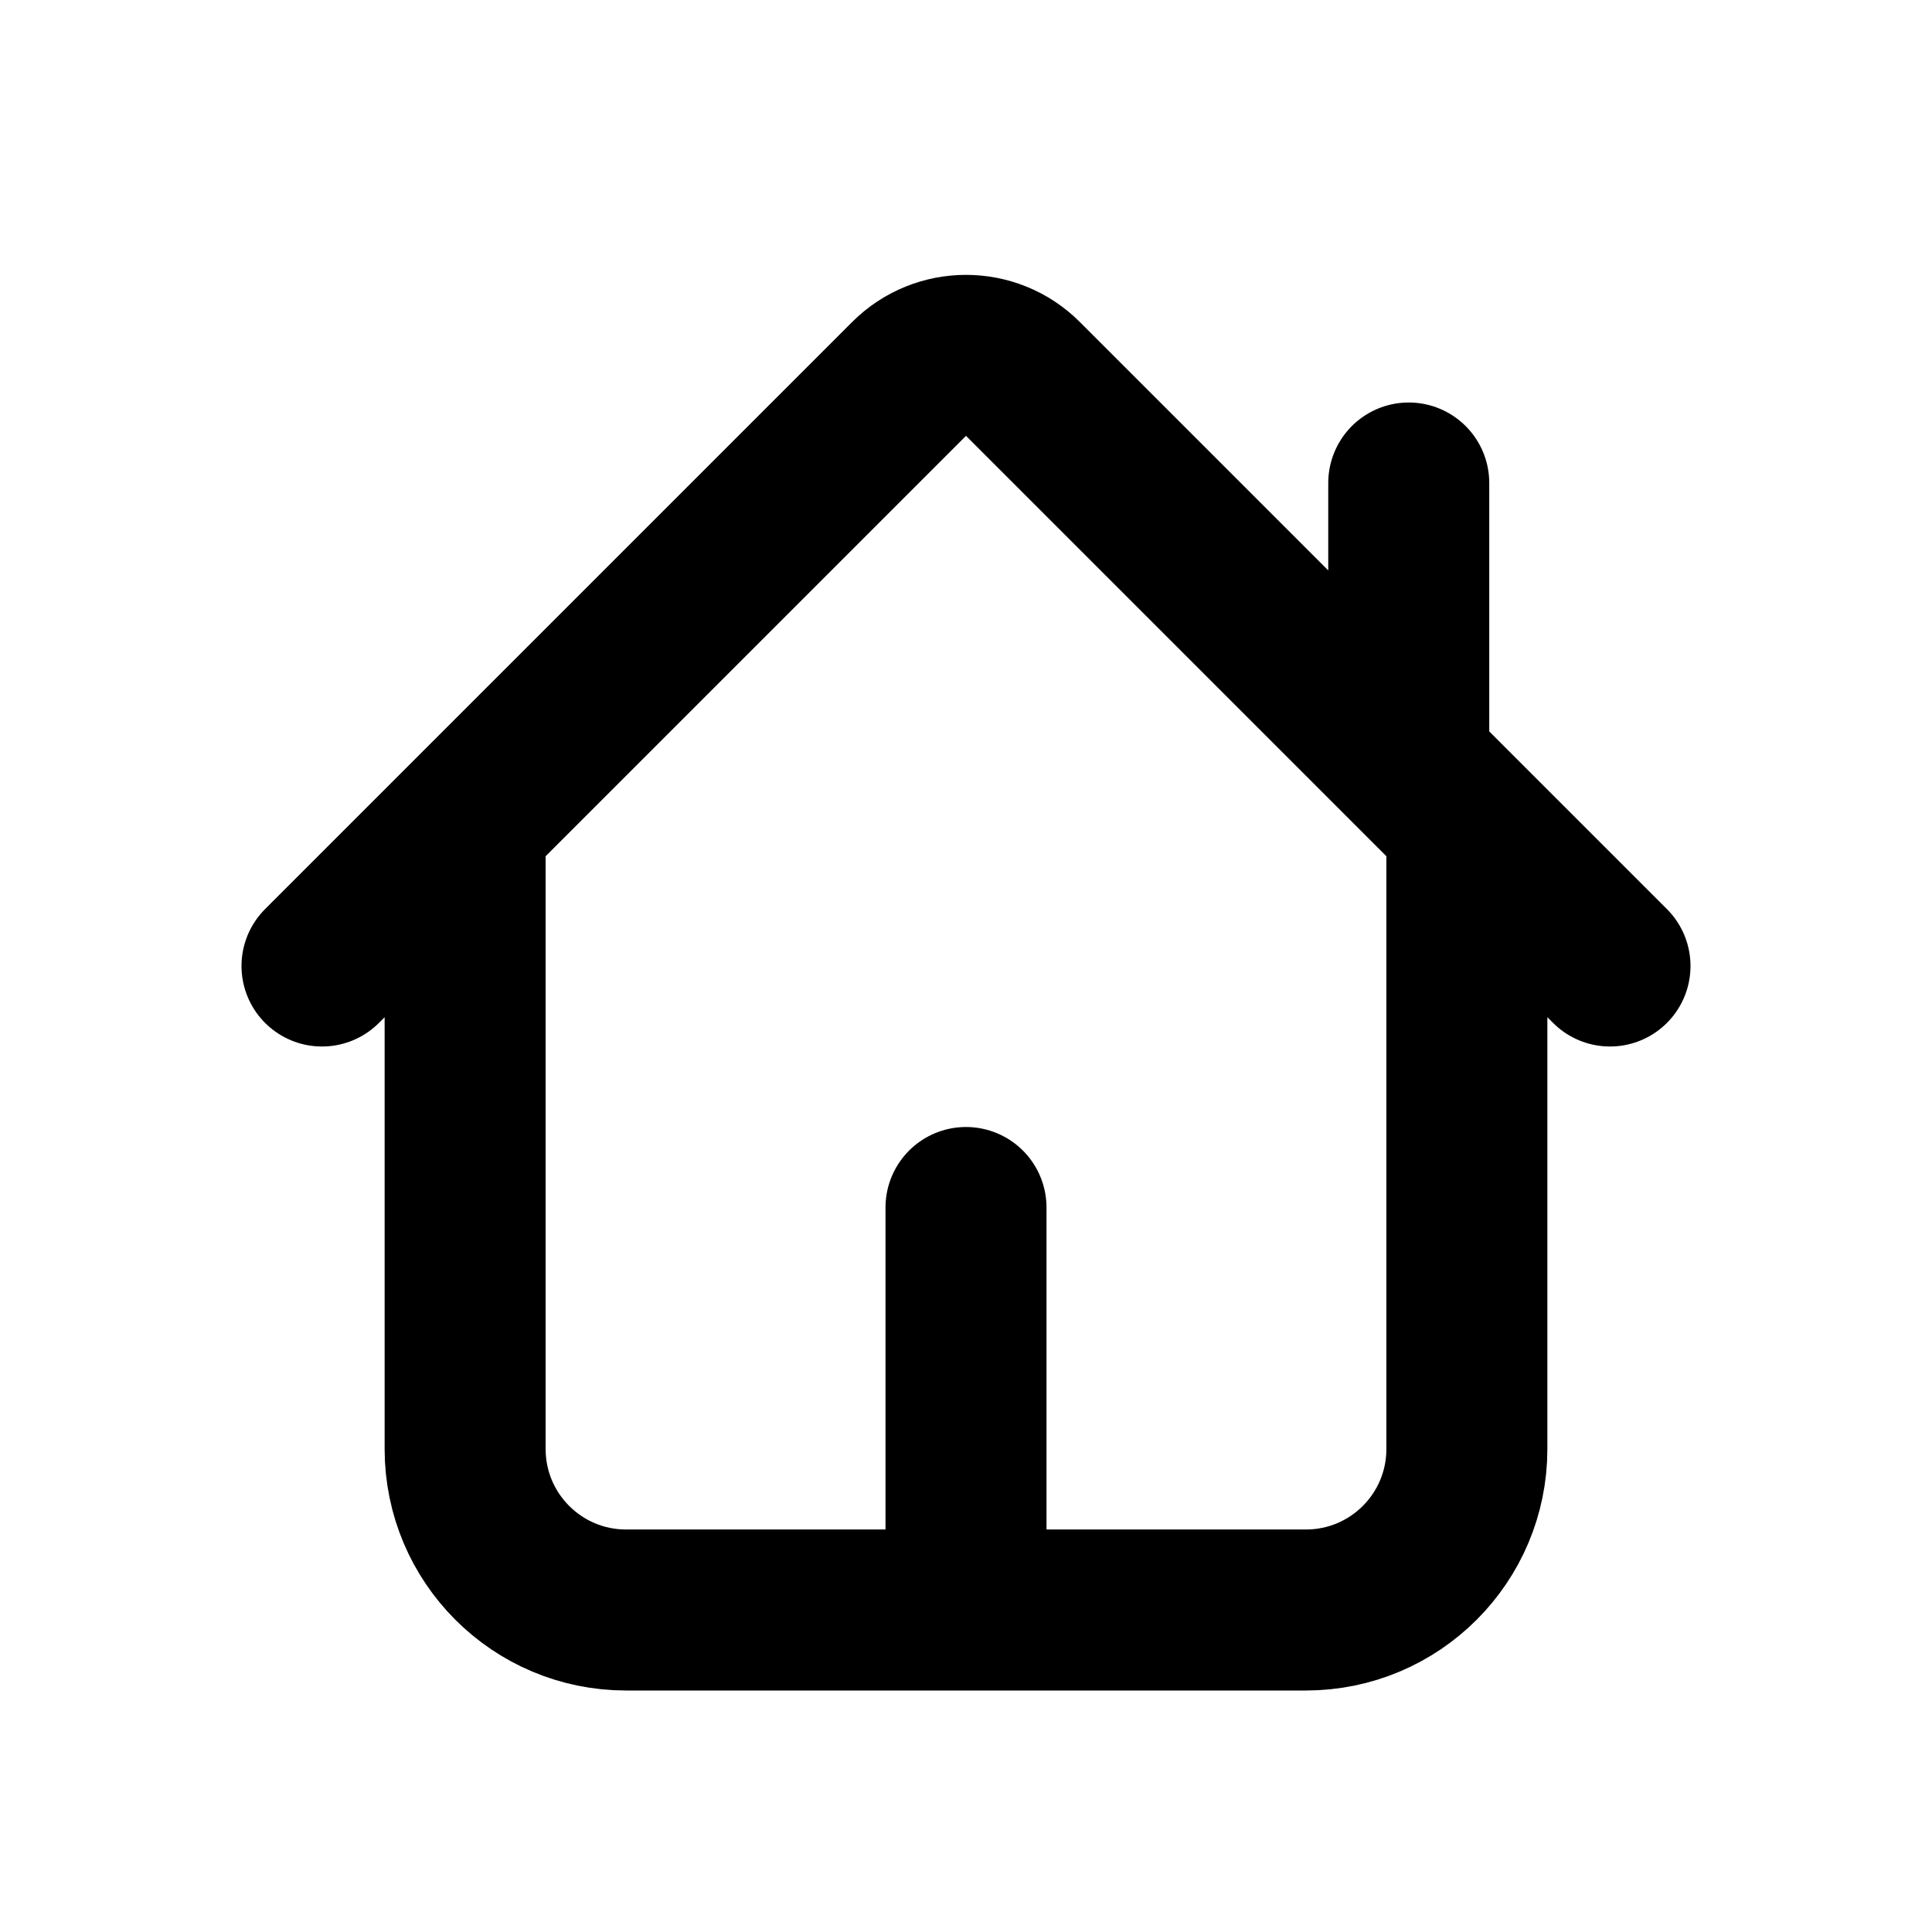
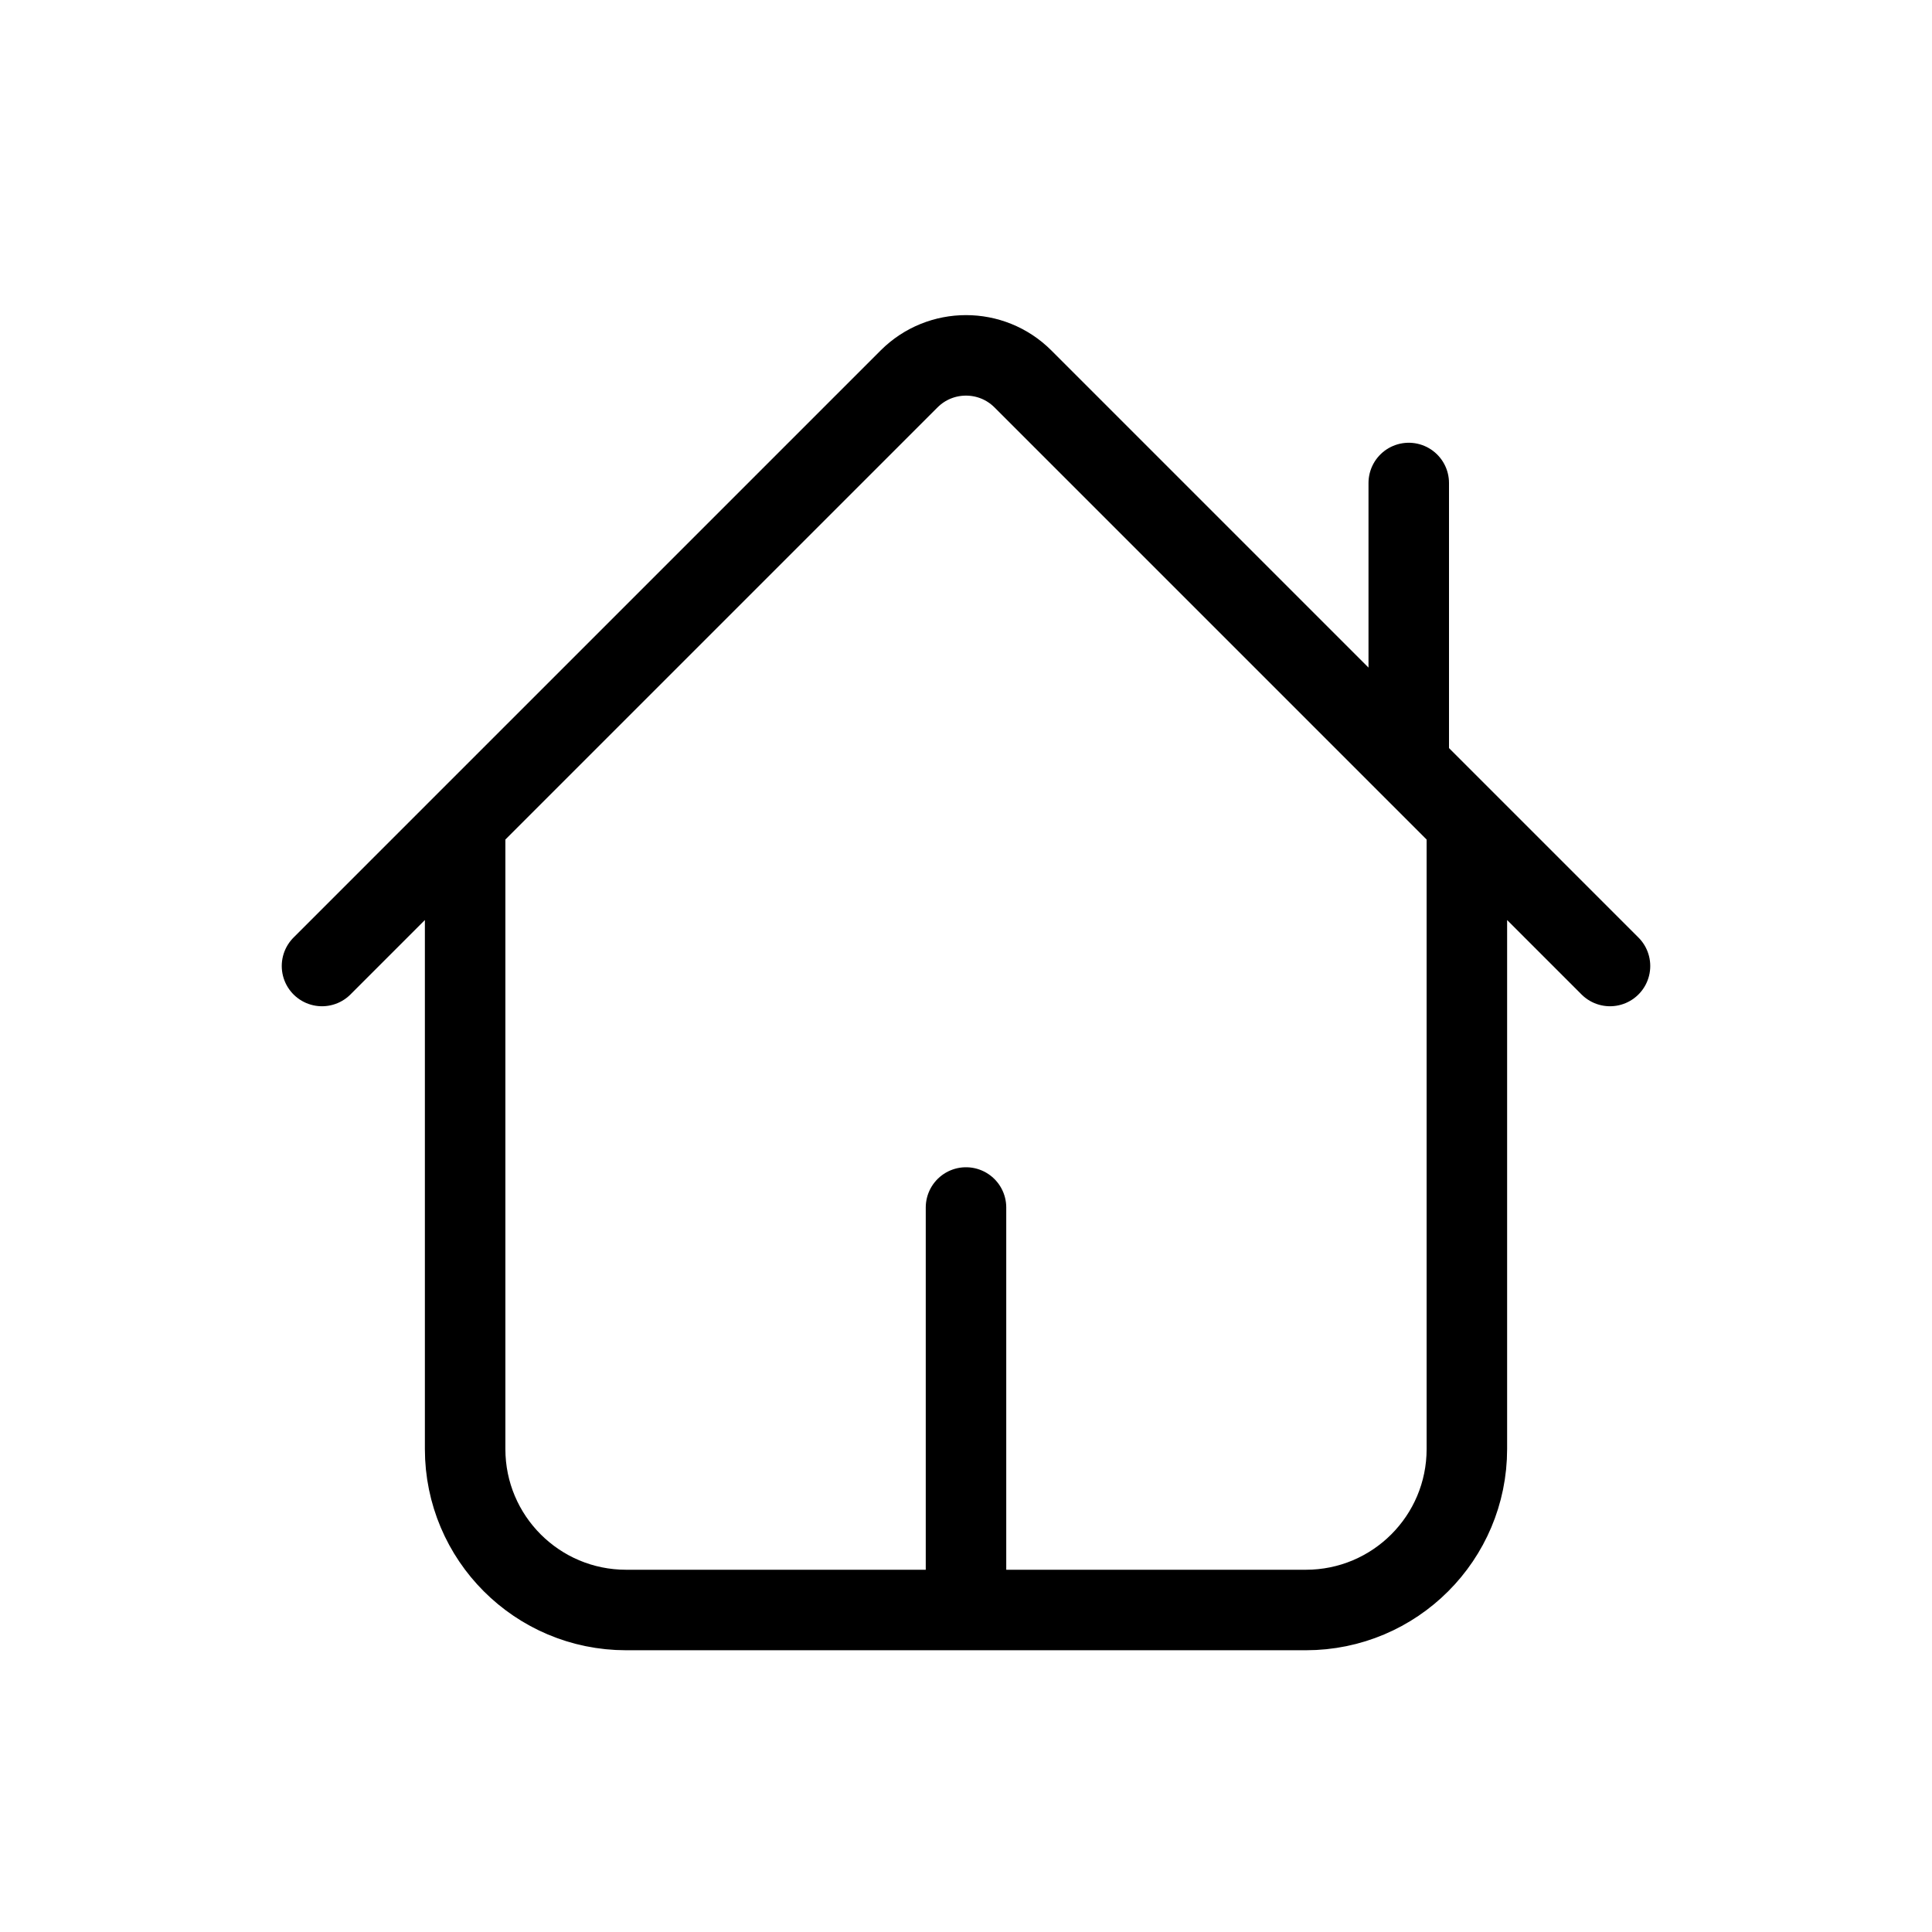
<svg xmlns="http://www.w3.org/2000/svg" width="800px" height="800px" viewBox="0 0 24 24" fill="none">
-   <path d="M5.778 10.222V18C5.778 19.105 6.673 20 7.778 20H12M5.778 10.222L11.293 4.707C11.683 4.317 12.317 4.317 12.707 4.707L17.5 9.5M5.778 10.222L4 12M18.222 10.222V18C18.222 19.105 17.327 20 16.222 20H12M18.222 10.222L20 12M18.222 10.222L17.5 9.5M17.5 9.5V6M12 20V15" stroke="currentColor" stroke-width="2" stroke-linecap="round" stroke-linejoin="round" />
+   <path d="M5.778 10.222V18C5.778 19.105 6.673 20 7.778 20H12M5.778 10.222L11.293 4.707C11.683 4.317 12.317 4.317 12.707 4.707L17.5 9.5M5.778 10.222L4 12M18.222 10.222V18C18.222 19.105 17.327 20 16.222 20H12M18.222 10.222L20 12M18.222 10.222L17.5 9.5M17.5 9.5V6M12 20V15" stroke="currentColor" strokeWidth="2" stroke-linecap="round" stroke-linejoin="round" />
</svg>
